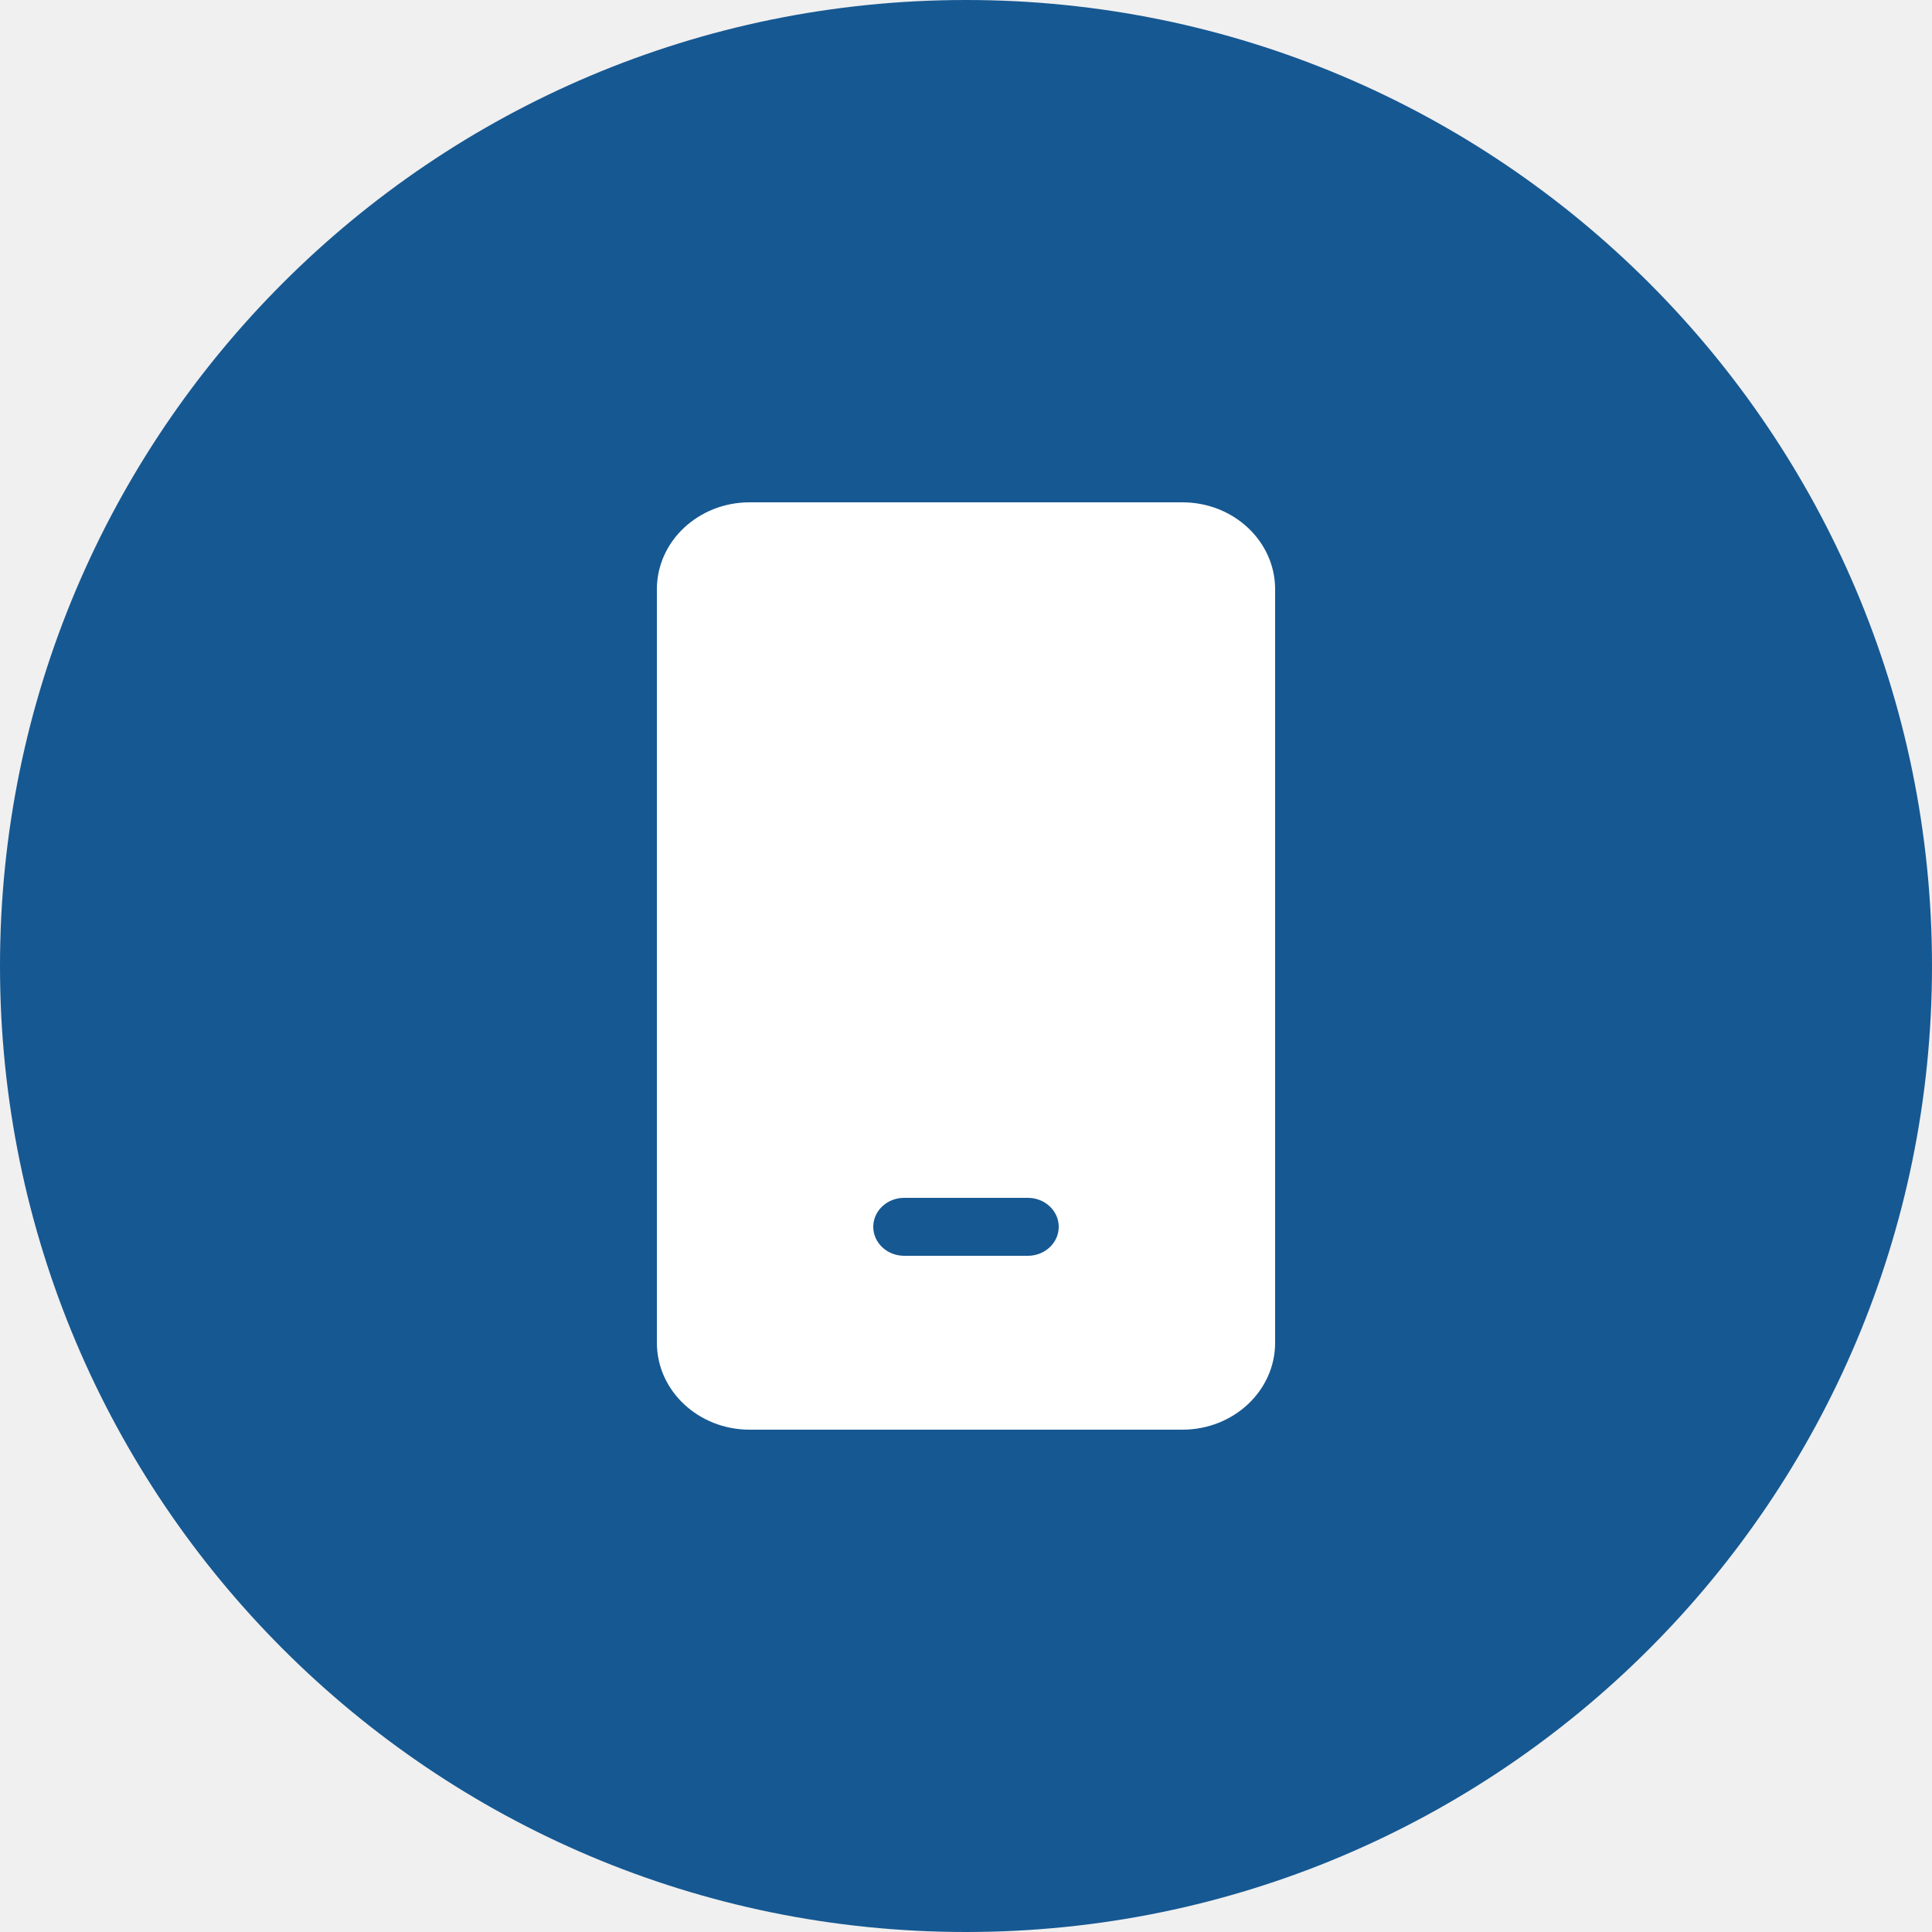
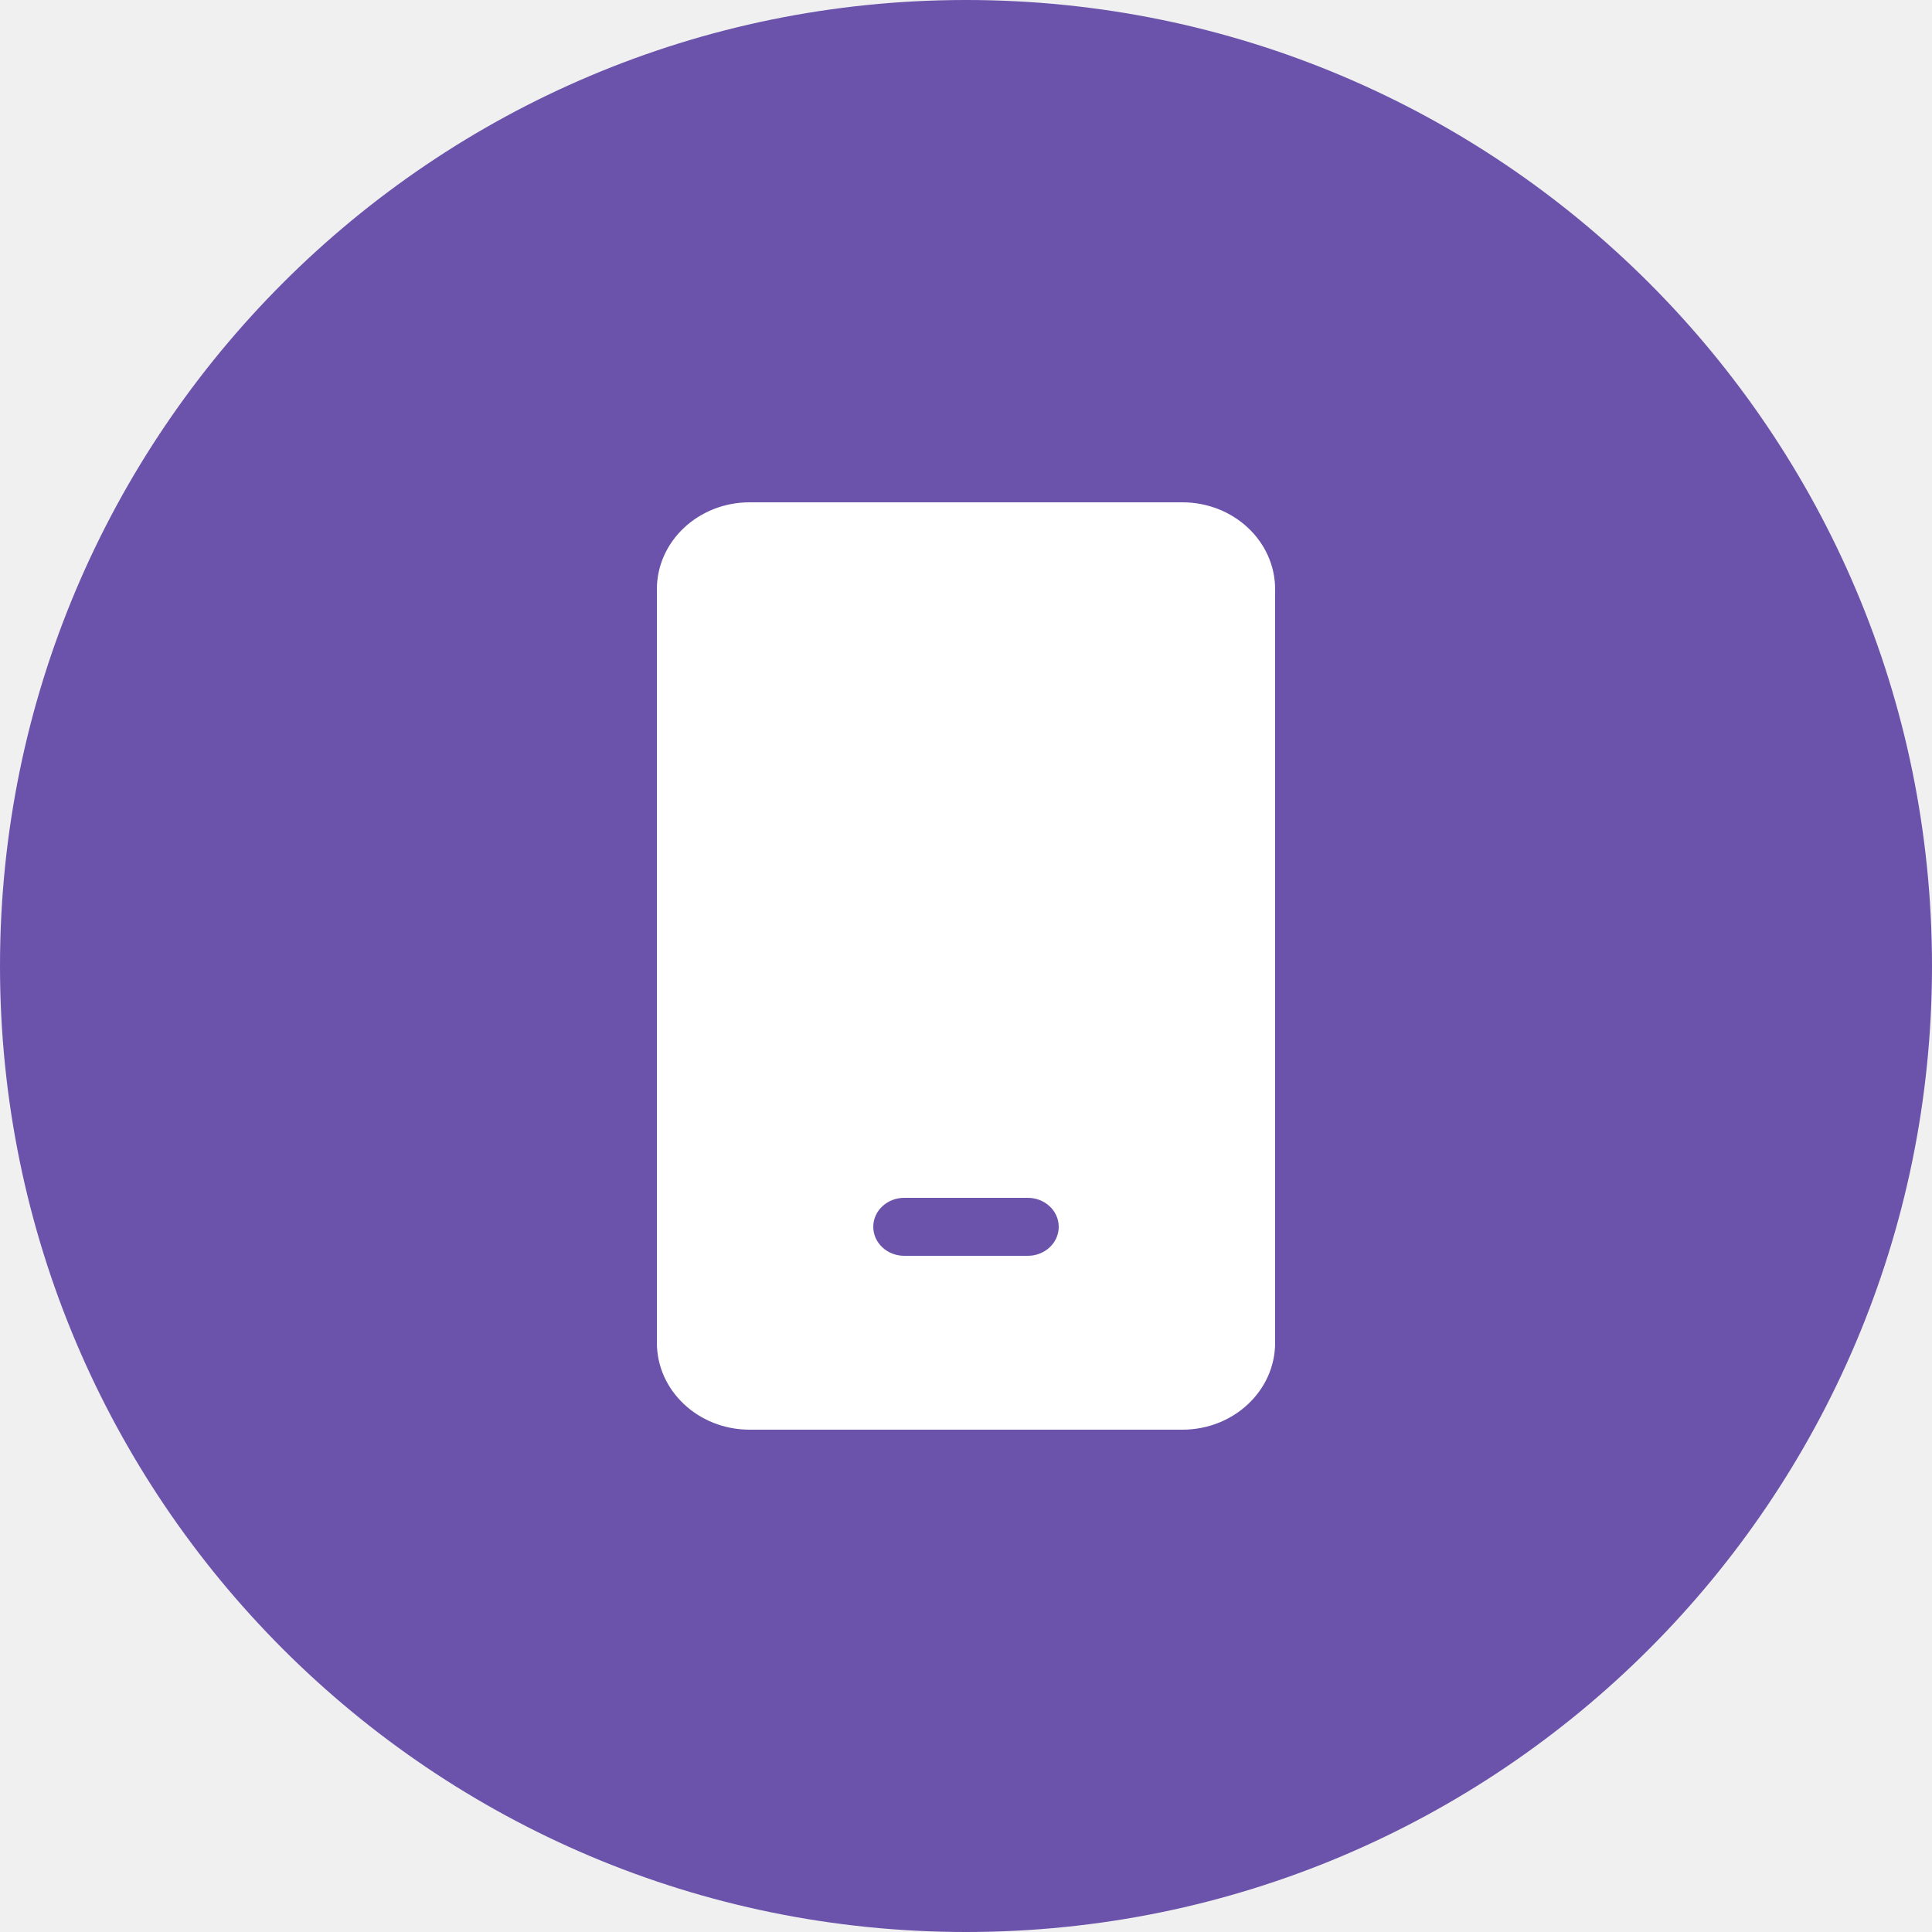
<svg xmlns="http://www.w3.org/2000/svg" width="50" height="50" viewBox="0 0 50 50" fill="none">
-   <rect width="50" height="50" rx="25" fill="#165892" />
+   <rect width="50" height="50" rx="25" fill="#6B53AB" />
  <path d="M30.6 13C31.925 13 33 14.007 33 15.25V34.75C33 35.993 31.925 37 30.6 37H19.4C18.075 37 17 35.993 17 34.75V15.25C17 14.007 18.075 13 19.4 13H30.6ZM26.6 31H23.4C22.958 31 22.6 31.336 22.6 31.75C22.6 32.164 22.958 32.5 23.4 32.5H26.6C27.042 32.5 27.4 32.164 27.4 31.75C27.4 31.336 27.042 31 26.6 31Z" fill="white" />
</svg>
